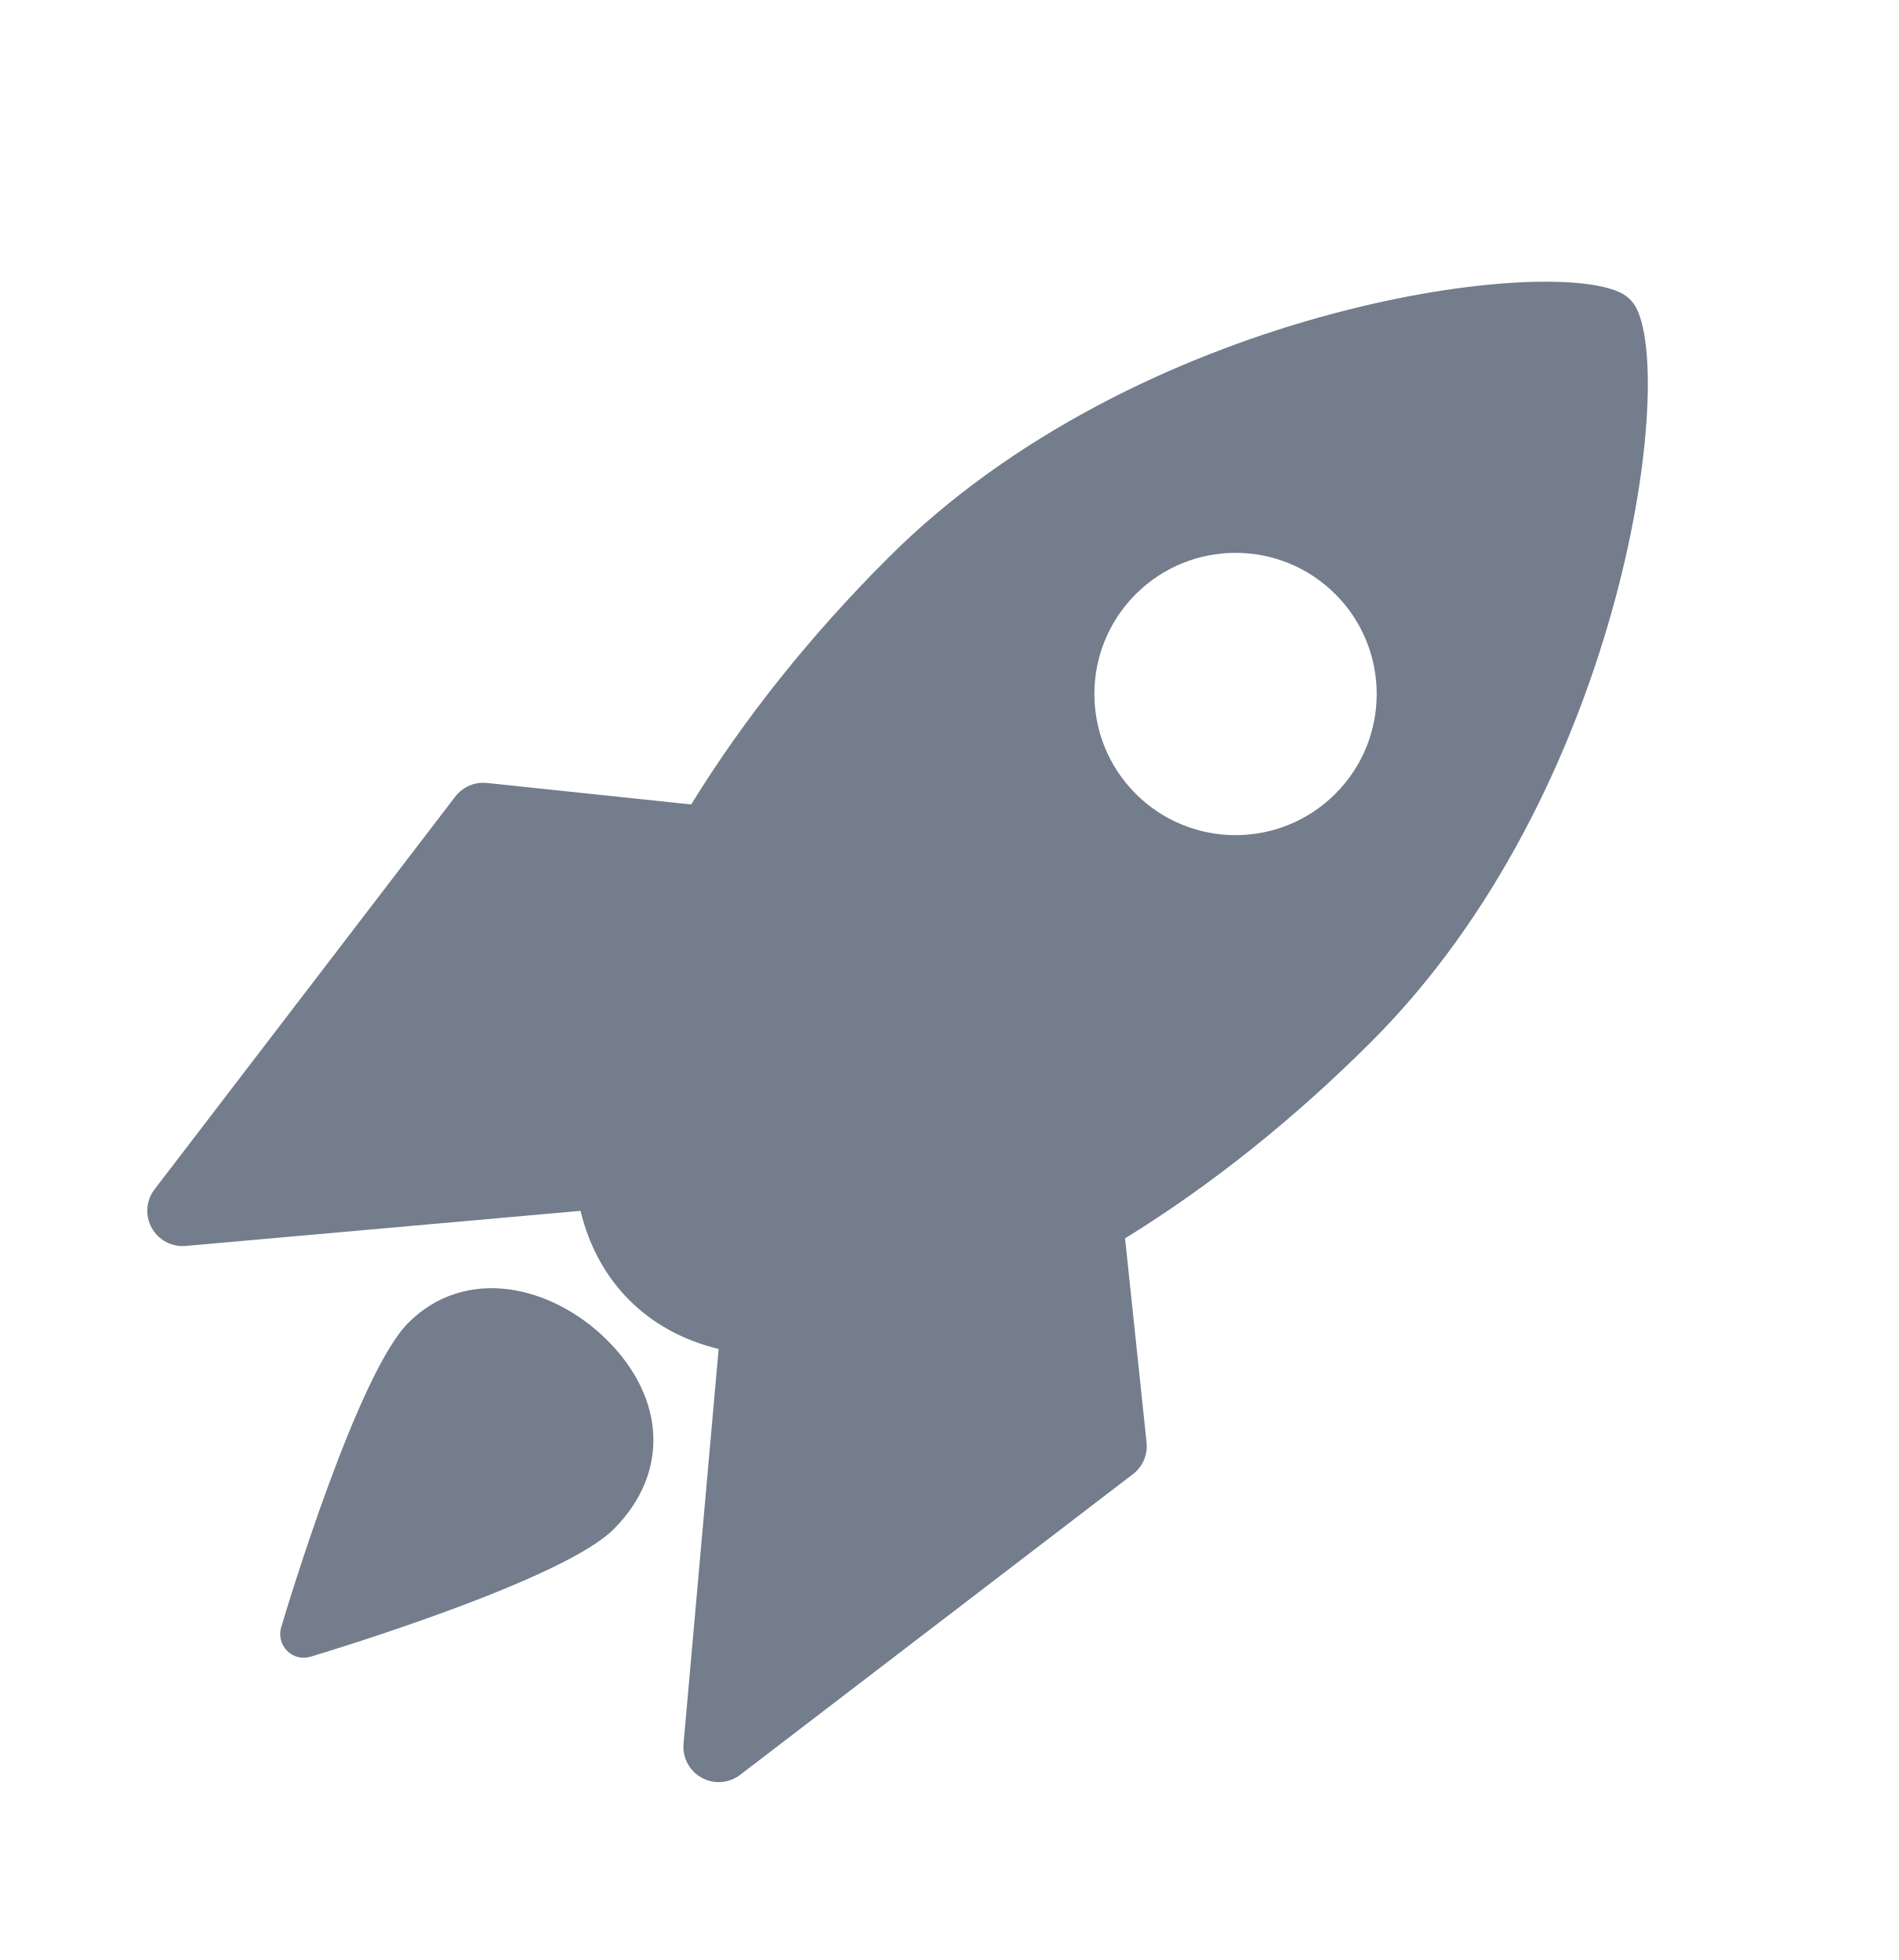
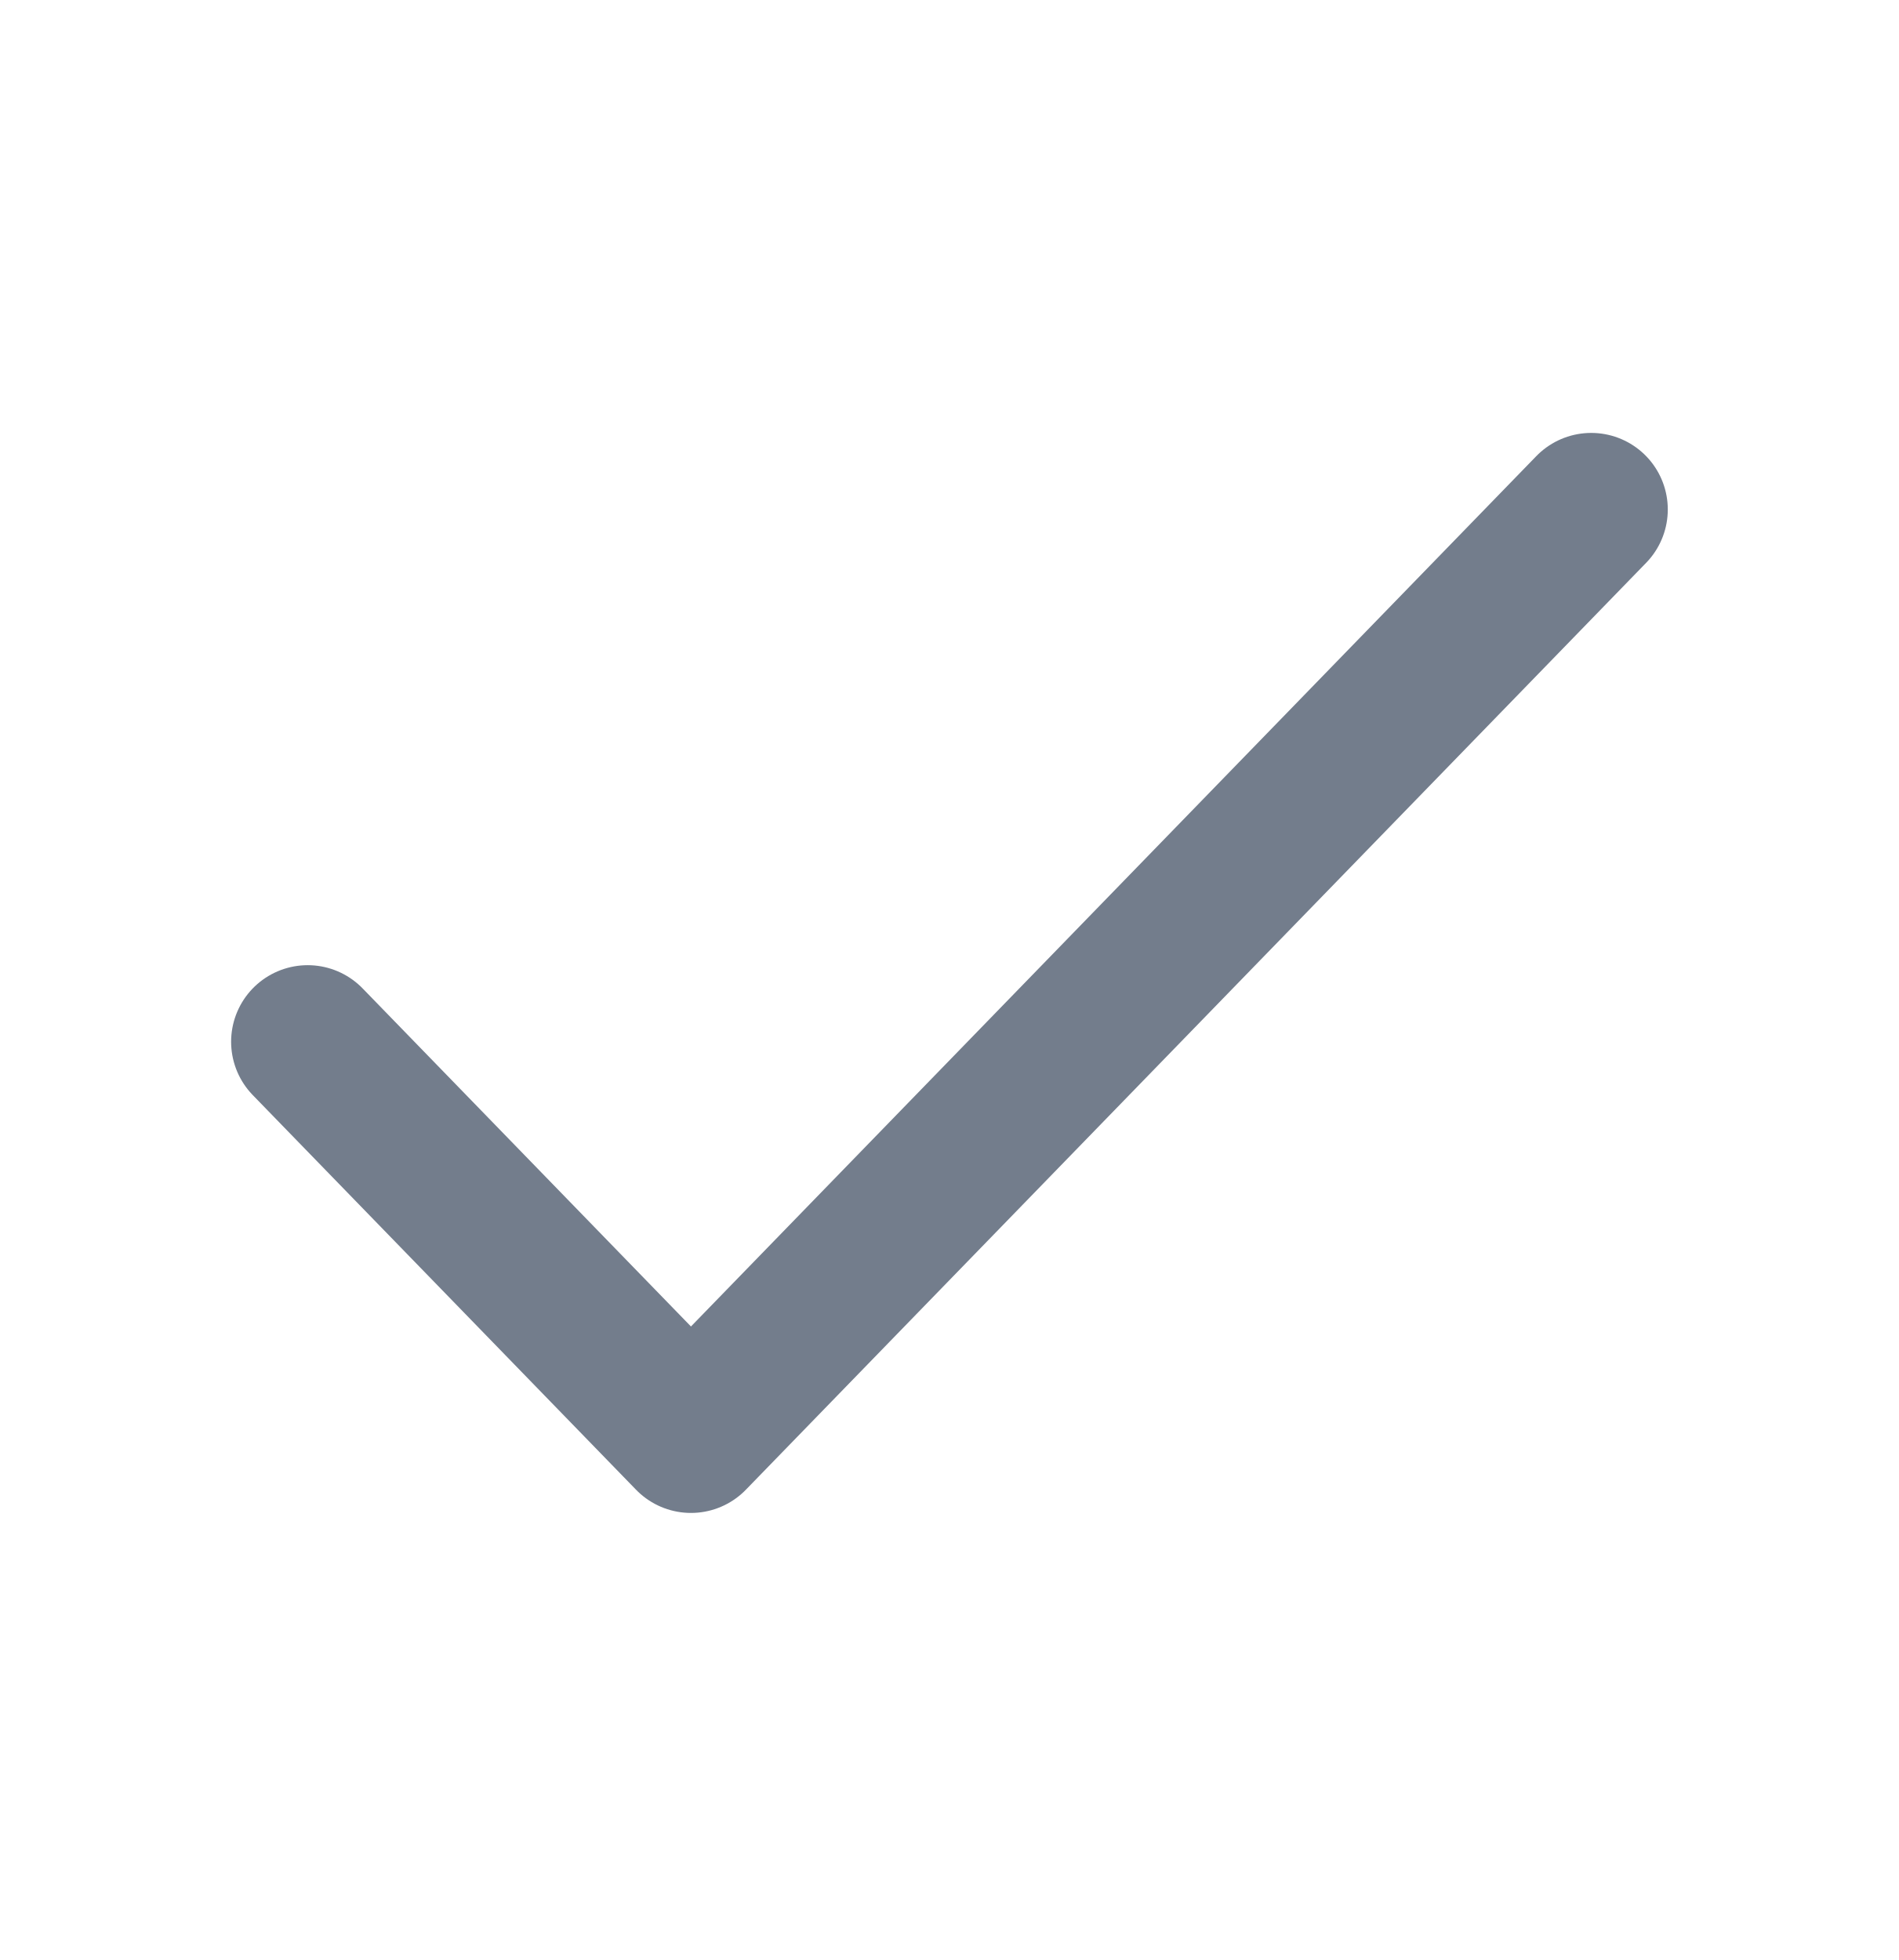
<svg xmlns="http://www.w3.org/2000/svg" width="31" height="32" viewBox="0 0 31 32" fill="none">
-   <path d="M18.718 23.551L18.367 20.218C19.768 19.354 21.121 18.273 22.39 17.005C26.456 12.938 27.343 6.327 26.722 5.046C26.666 4.929 26.572 4.835 26.455 4.778C25.174 4.158 18.563 5.044 14.496 9.111C13.227 10.38 12.146 11.733 11.284 13.134L7.95 12.783C7.75 12.762 7.554 12.847 7.432 13.006L2.523 19.418C2.384 19.599 2.366 19.846 2.476 20.046C2.587 20.246 2.804 20.362 3.032 20.342L9.477 19.769C9.758 20.931 10.569 21.743 11.732 22.024L11.159 28.468C11.143 28.641 11.206 28.808 11.325 28.927C11.363 28.965 11.406 28.998 11.455 29.024C11.655 29.135 11.901 29.116 12.083 28.977L18.495 24.068C18.654 23.947 18.739 23.751 18.718 23.551ZM18.541 12.96C17.641 12.06 17.641 10.601 18.541 9.701C19.441 8.801 20.9 8.801 21.8 9.701C22.7 10.601 22.7 12.06 21.8 12.96C20.9 13.86 19.441 13.86 18.541 12.96Z" fill="#737D8C" />
-   <path d="M6.665 21.598C5.844 22.422 4.716 26.147 4.59 26.569C4.55 26.704 4.587 26.851 4.686 26.951C4.76 27.026 4.857 27.065 4.958 27.065C4.995 27.065 5.032 27.059 5.069 27.049C5.488 26.922 9.198 25.79 10.019 24.966C10.944 24.037 10.848 22.821 9.924 21.892C8.998 20.964 7.59 20.67 6.665 21.598Z" fill="#737D8C" />
+   <path d="M5.023 17.008L11.28 23.451L25.977 8.318" stroke="#737D8C" stroke-width="2.5" stroke-linecap="round" stroke-linejoin="round" />
</svg>
